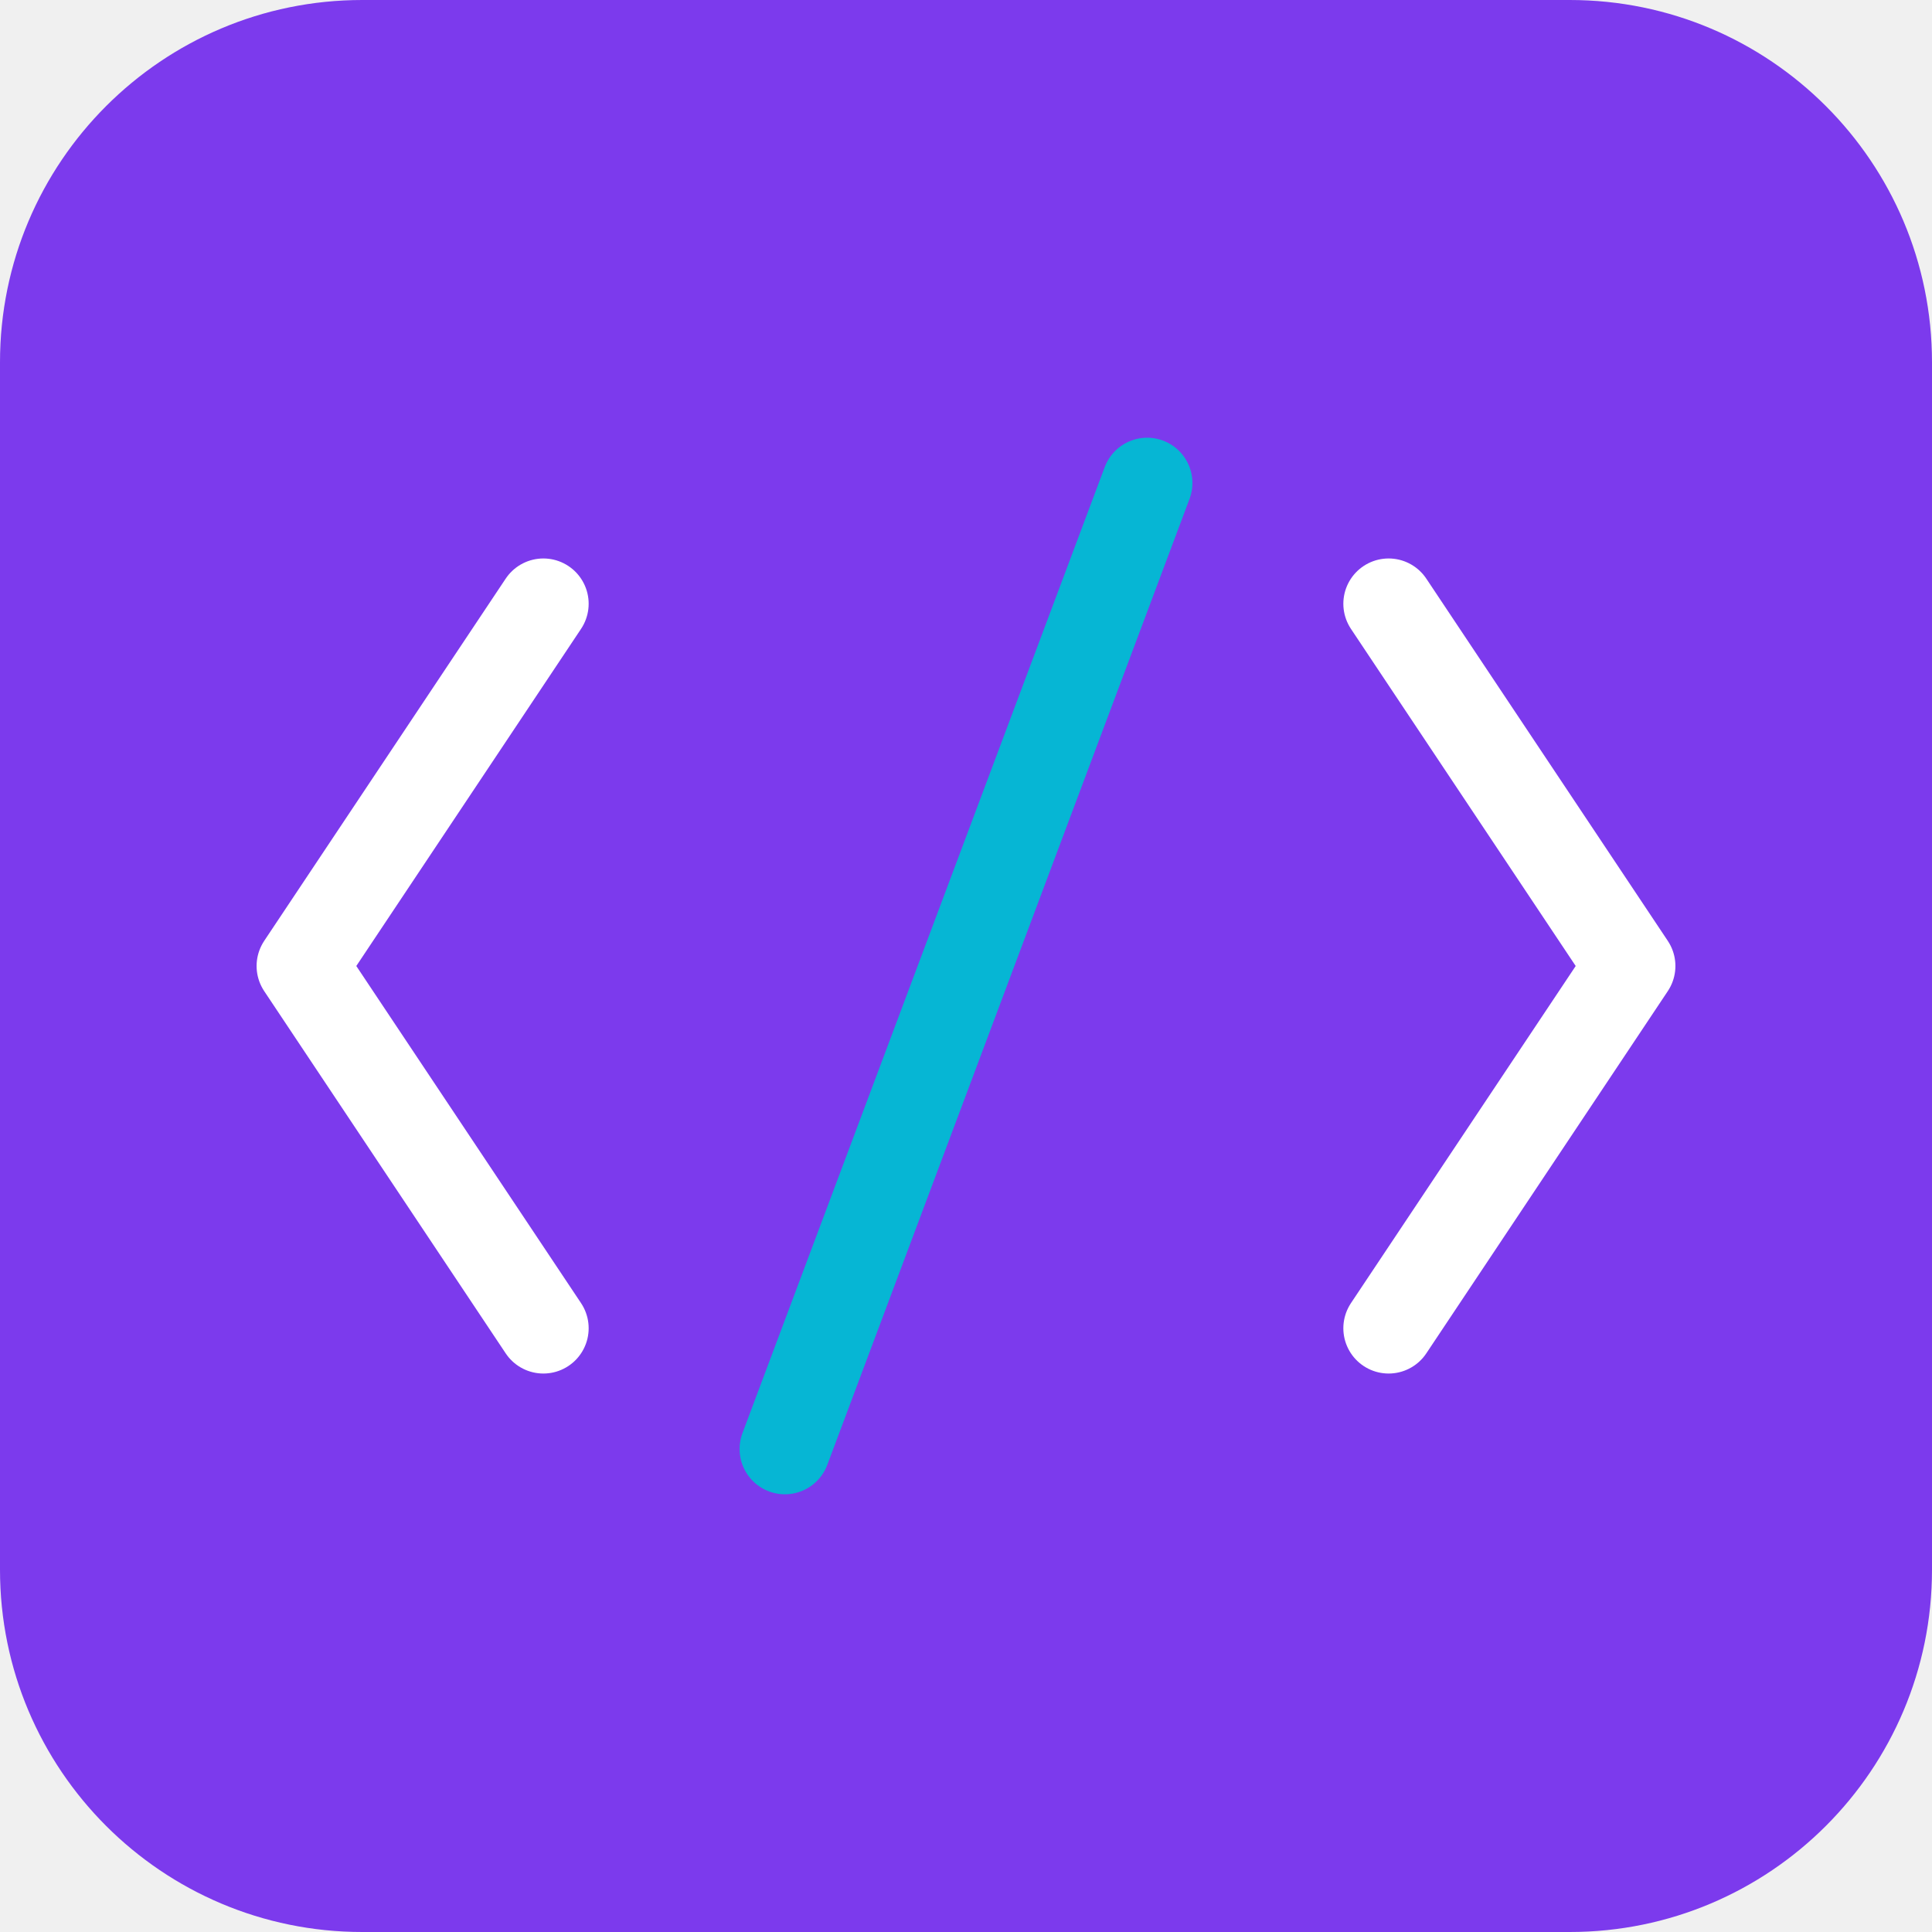
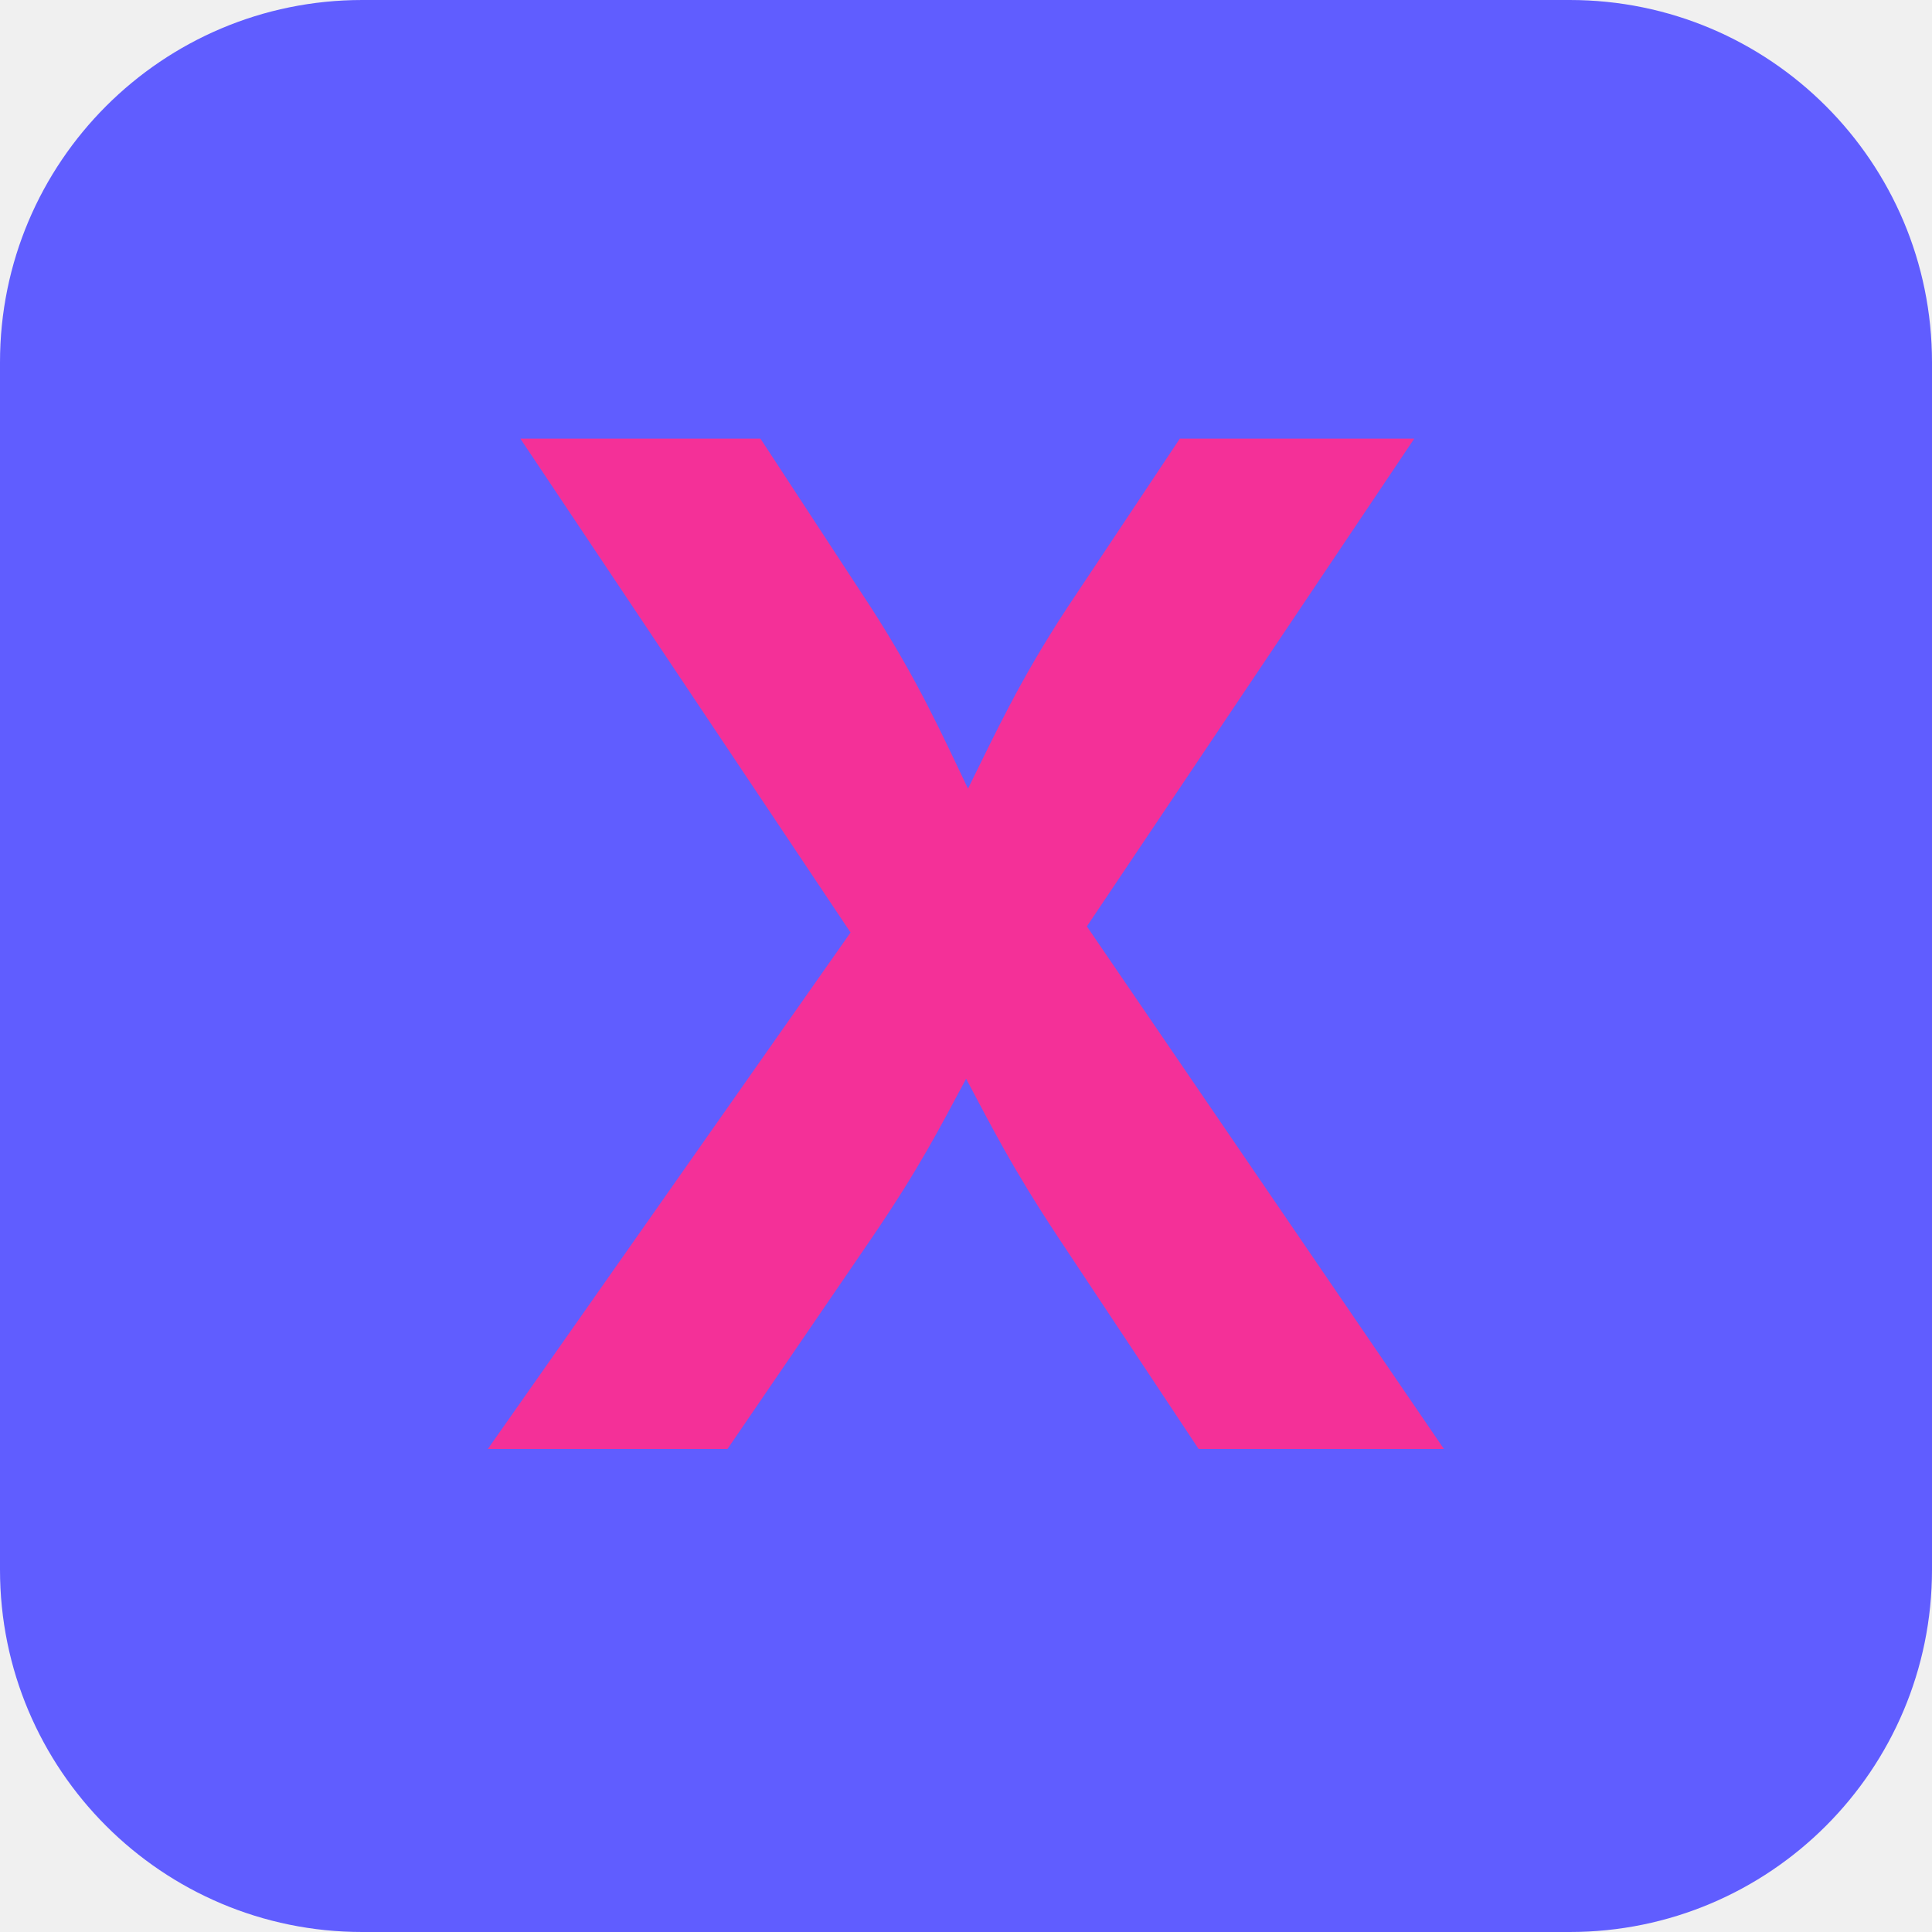
- <svg xmlns="http://www.w3.org/2000/svg" viewBox="0 0 64 64" fill="none">
-   <rect width="64" height="64" rx="12" fill="#7c3aed" />
-   <path d="M18 20l-8 12 8 12" stroke="#fff" stroke-width="3" stroke-linecap="round" stroke-linejoin="round" />
-   <path d="M46 20l8 12-8 12" stroke="#fff" stroke-width="3" stroke-linecap="round" stroke-linejoin="round" />
-   <path d="M38 16L26 48" stroke="#06b6d4" stroke-width="3" stroke-linecap="round" />
+ <svg xmlns="http://www.w3.org/2000/svg" viewBox="0 0 64 64">
+   <rect width="64" height="64" rx="12" fill="#605dff" />
+   <text x="32" y="48" font-family="Inter, system-ui, -apple-system, sans-serif" font-size="46" font-weight="700" text-anchor="middle" fill="#f43098">X</text>
</svg>
